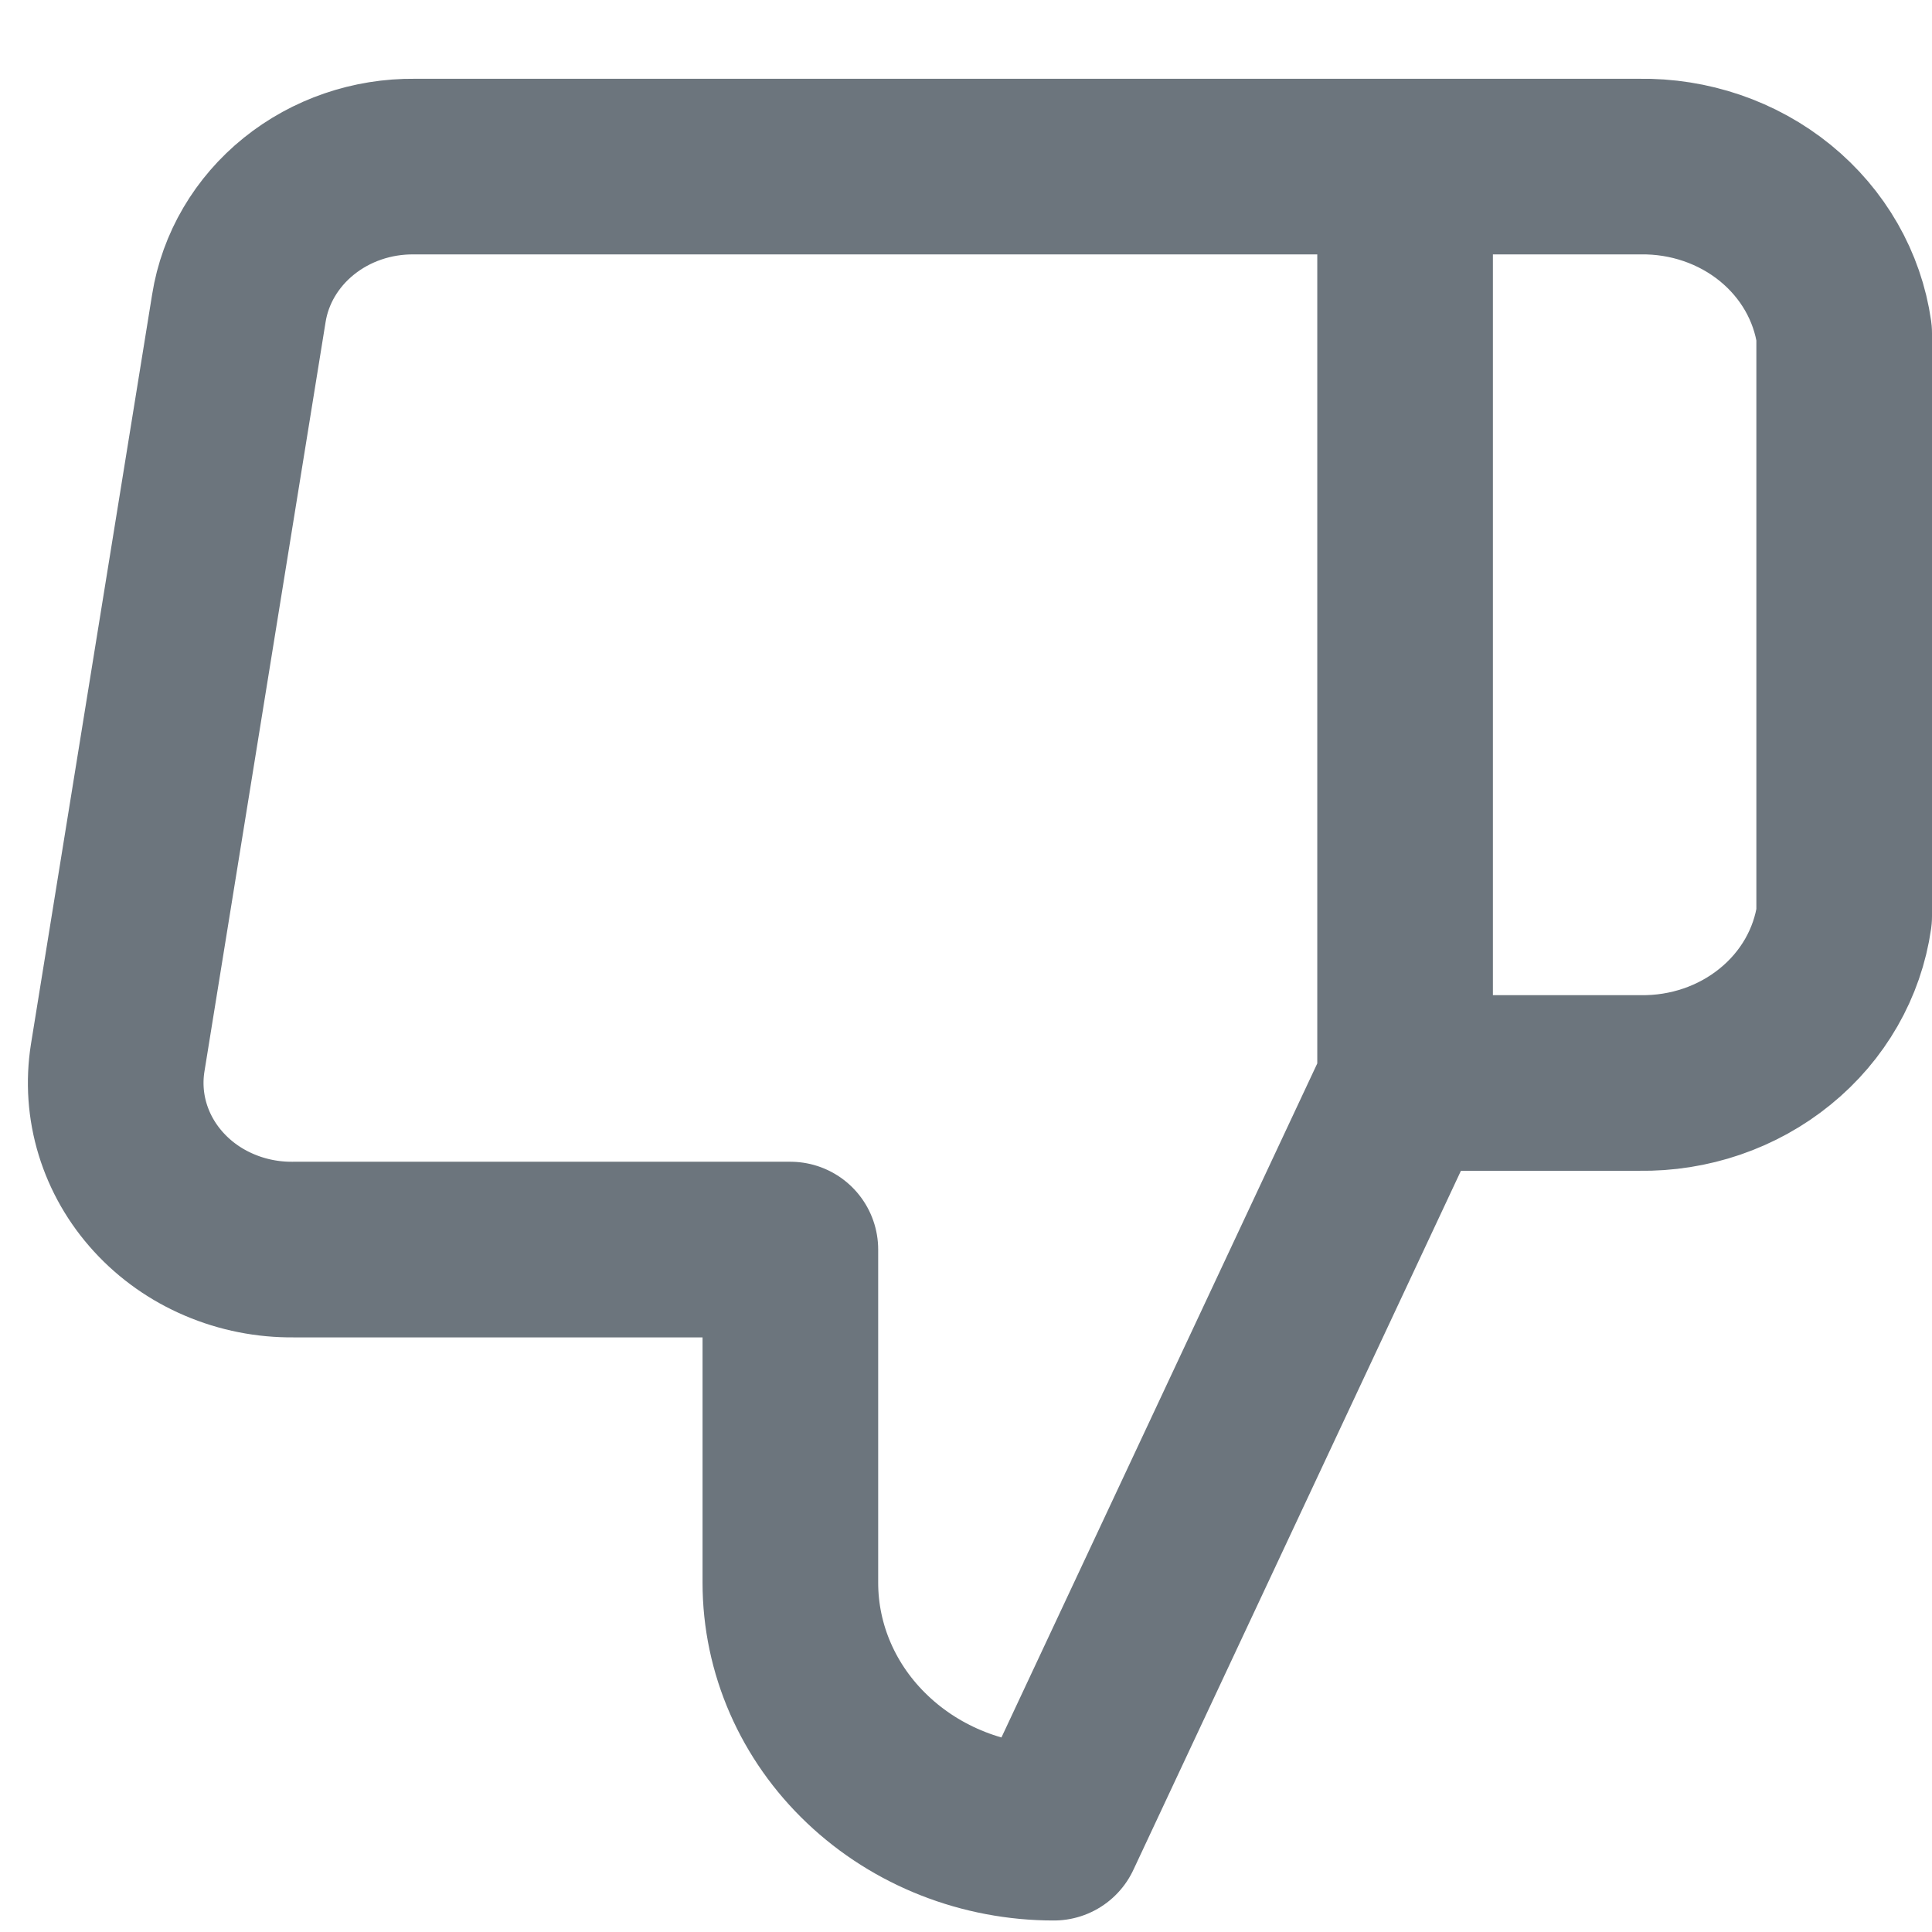
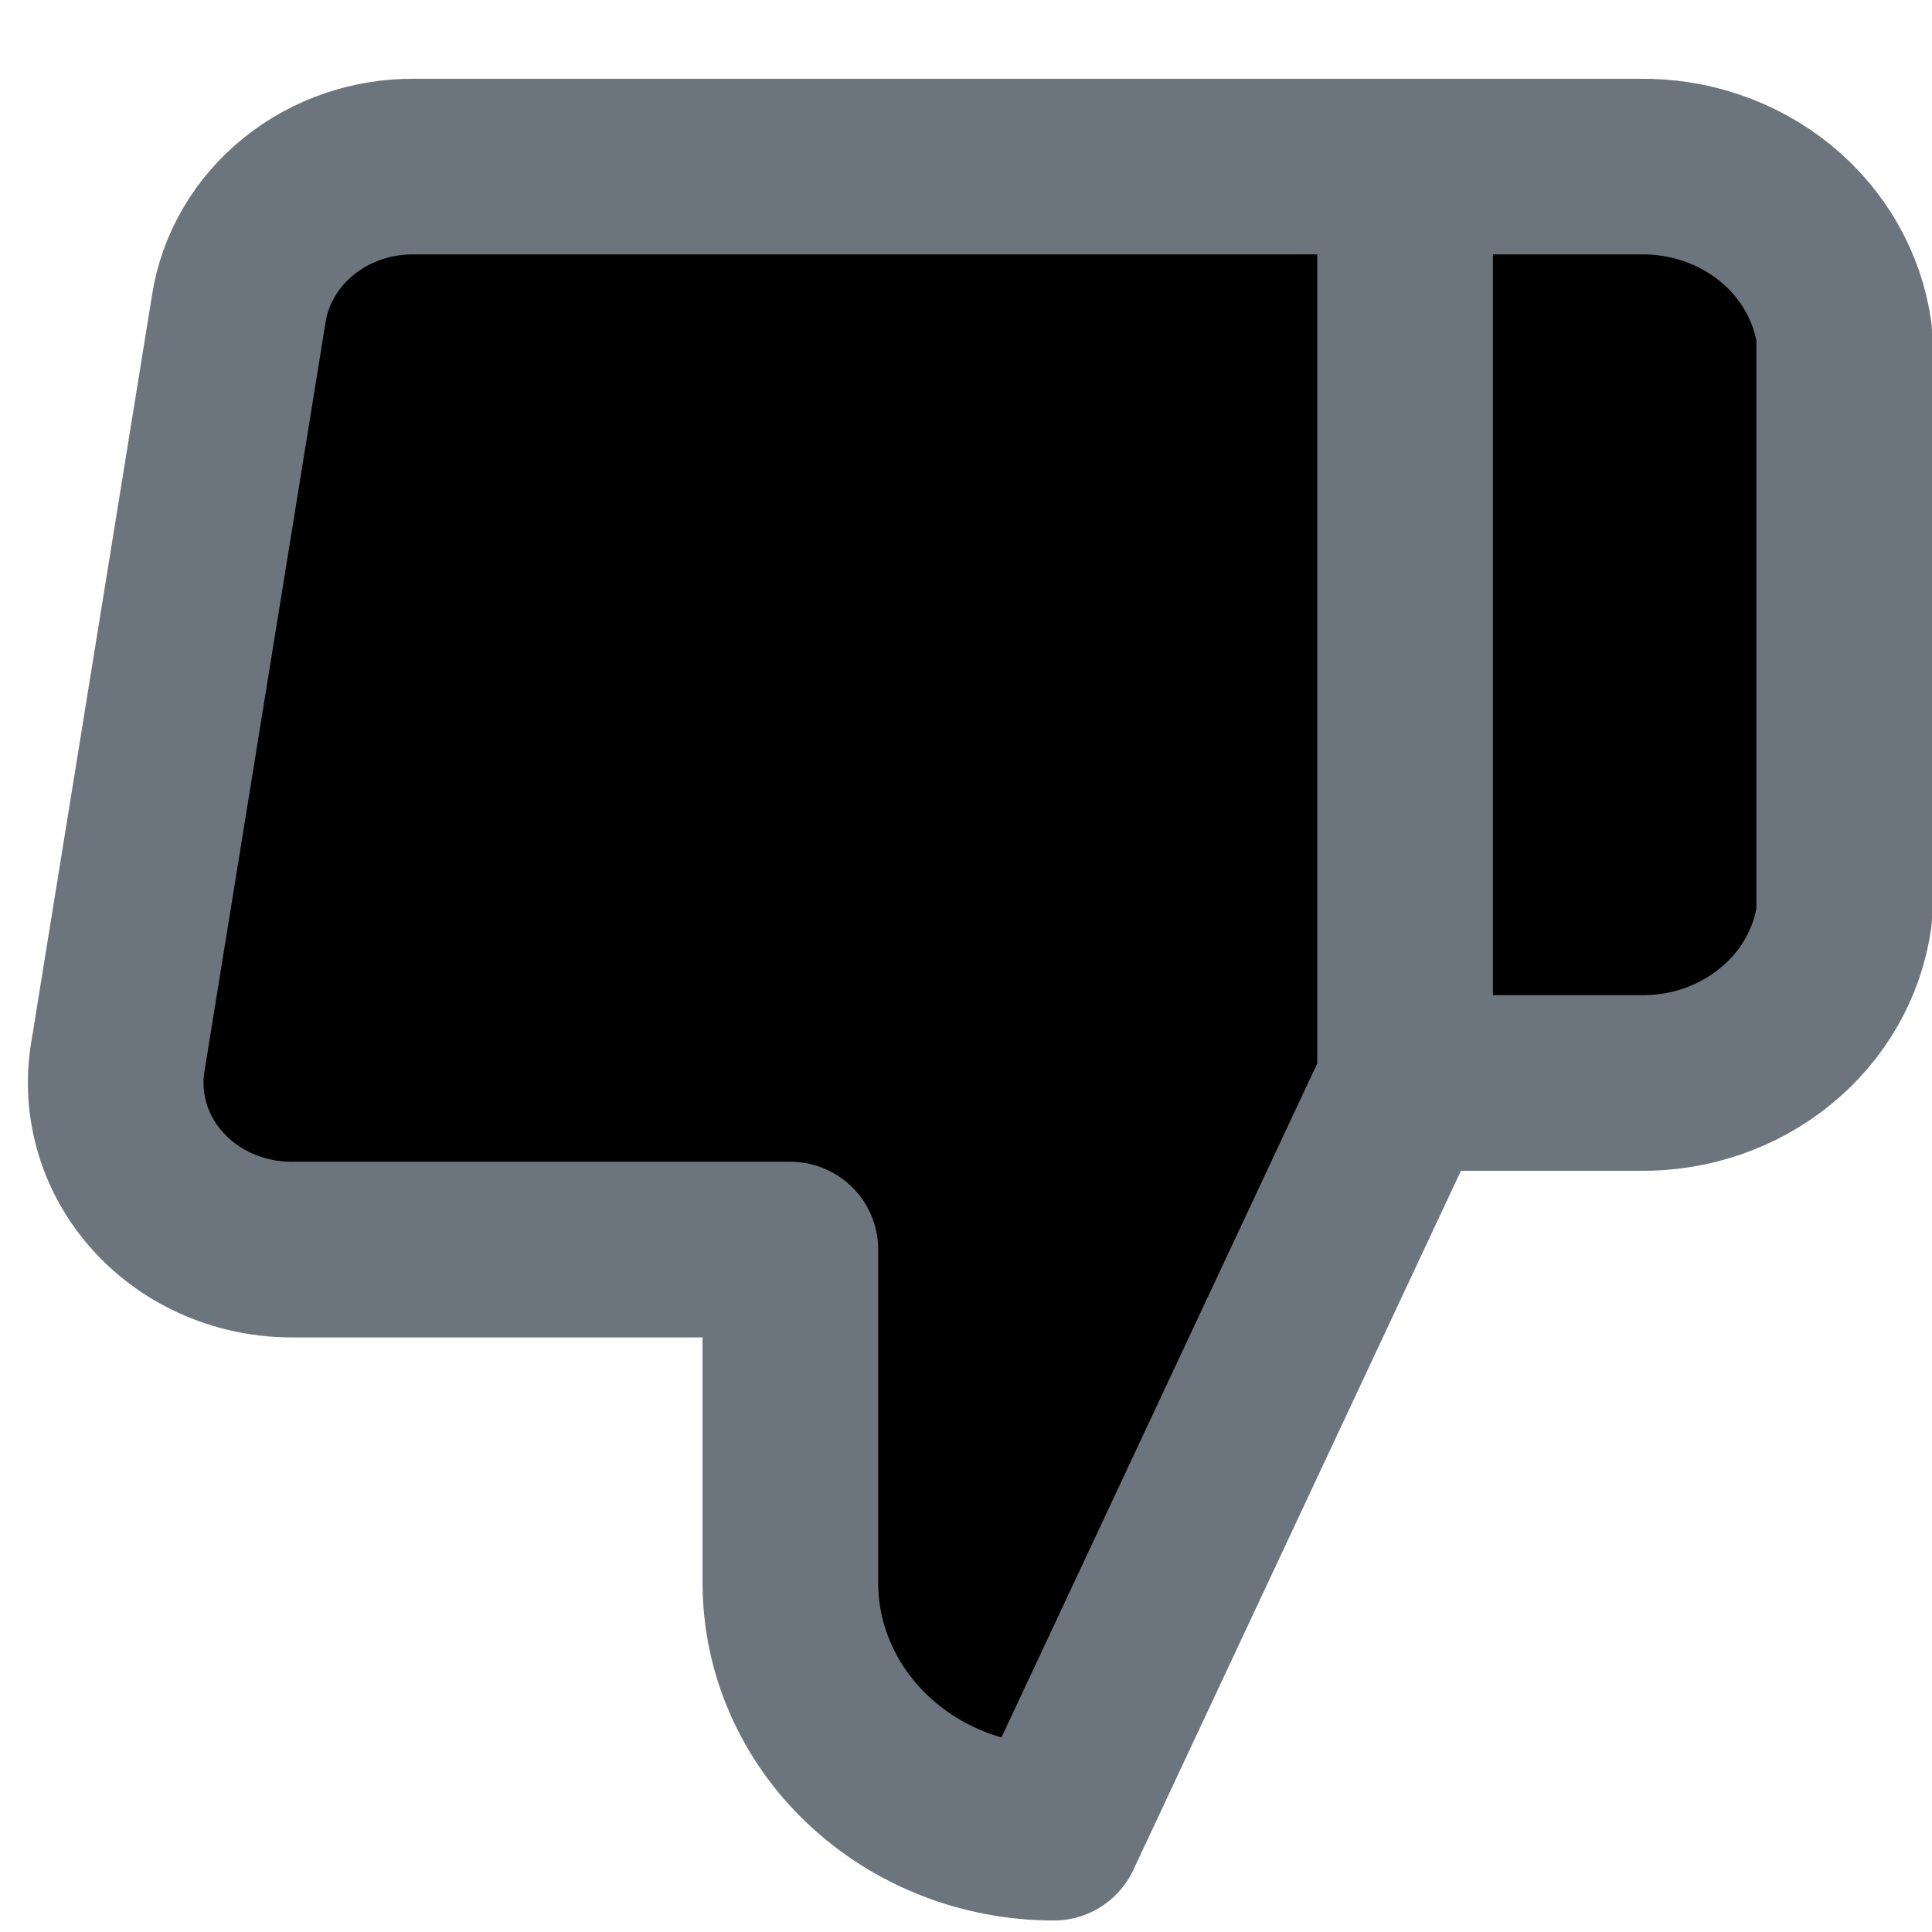
- <svg xmlns="http://www.w3.org/2000/svg" width="22" height="22" viewBox="0 0 22 22" fill="none">
+ <svg xmlns="http://www.w3.org/2000/svg" width="22" height="22" viewBox="0 0 22 22" fill="current">
  <path d="M16 1.897H18.67C19.236 1.888 19.786 2.076 20.215 2.425C20.645 2.775 20.924 3.262 21 3.794V10.434C20.924 10.966 20.645 11.454 20.215 11.803C19.786 12.153 19.236 12.341 18.67 12.332H16M9 14.229V18.023C9 18.778 9.316 19.502 9.879 20.035C10.441 20.569 11.204 20.869 12 20.869L16 12.332V1.897H4.72C4.238 1.892 3.77 2.052 3.402 2.349C3.035 2.645 2.792 3.057 2.72 3.51L1.34 12.047C1.297 12.319 1.316 12.597 1.397 12.861C1.478 13.125 1.618 13.369 1.808 13.576C1.998 13.784 2.234 13.95 2.498 14.062C2.763 14.175 3.05 14.232 3.34 14.229H9Z" stroke="#6C757D" stroke-width="2" stroke-linecap="round" stroke-linejoin="round" />
</svg>
